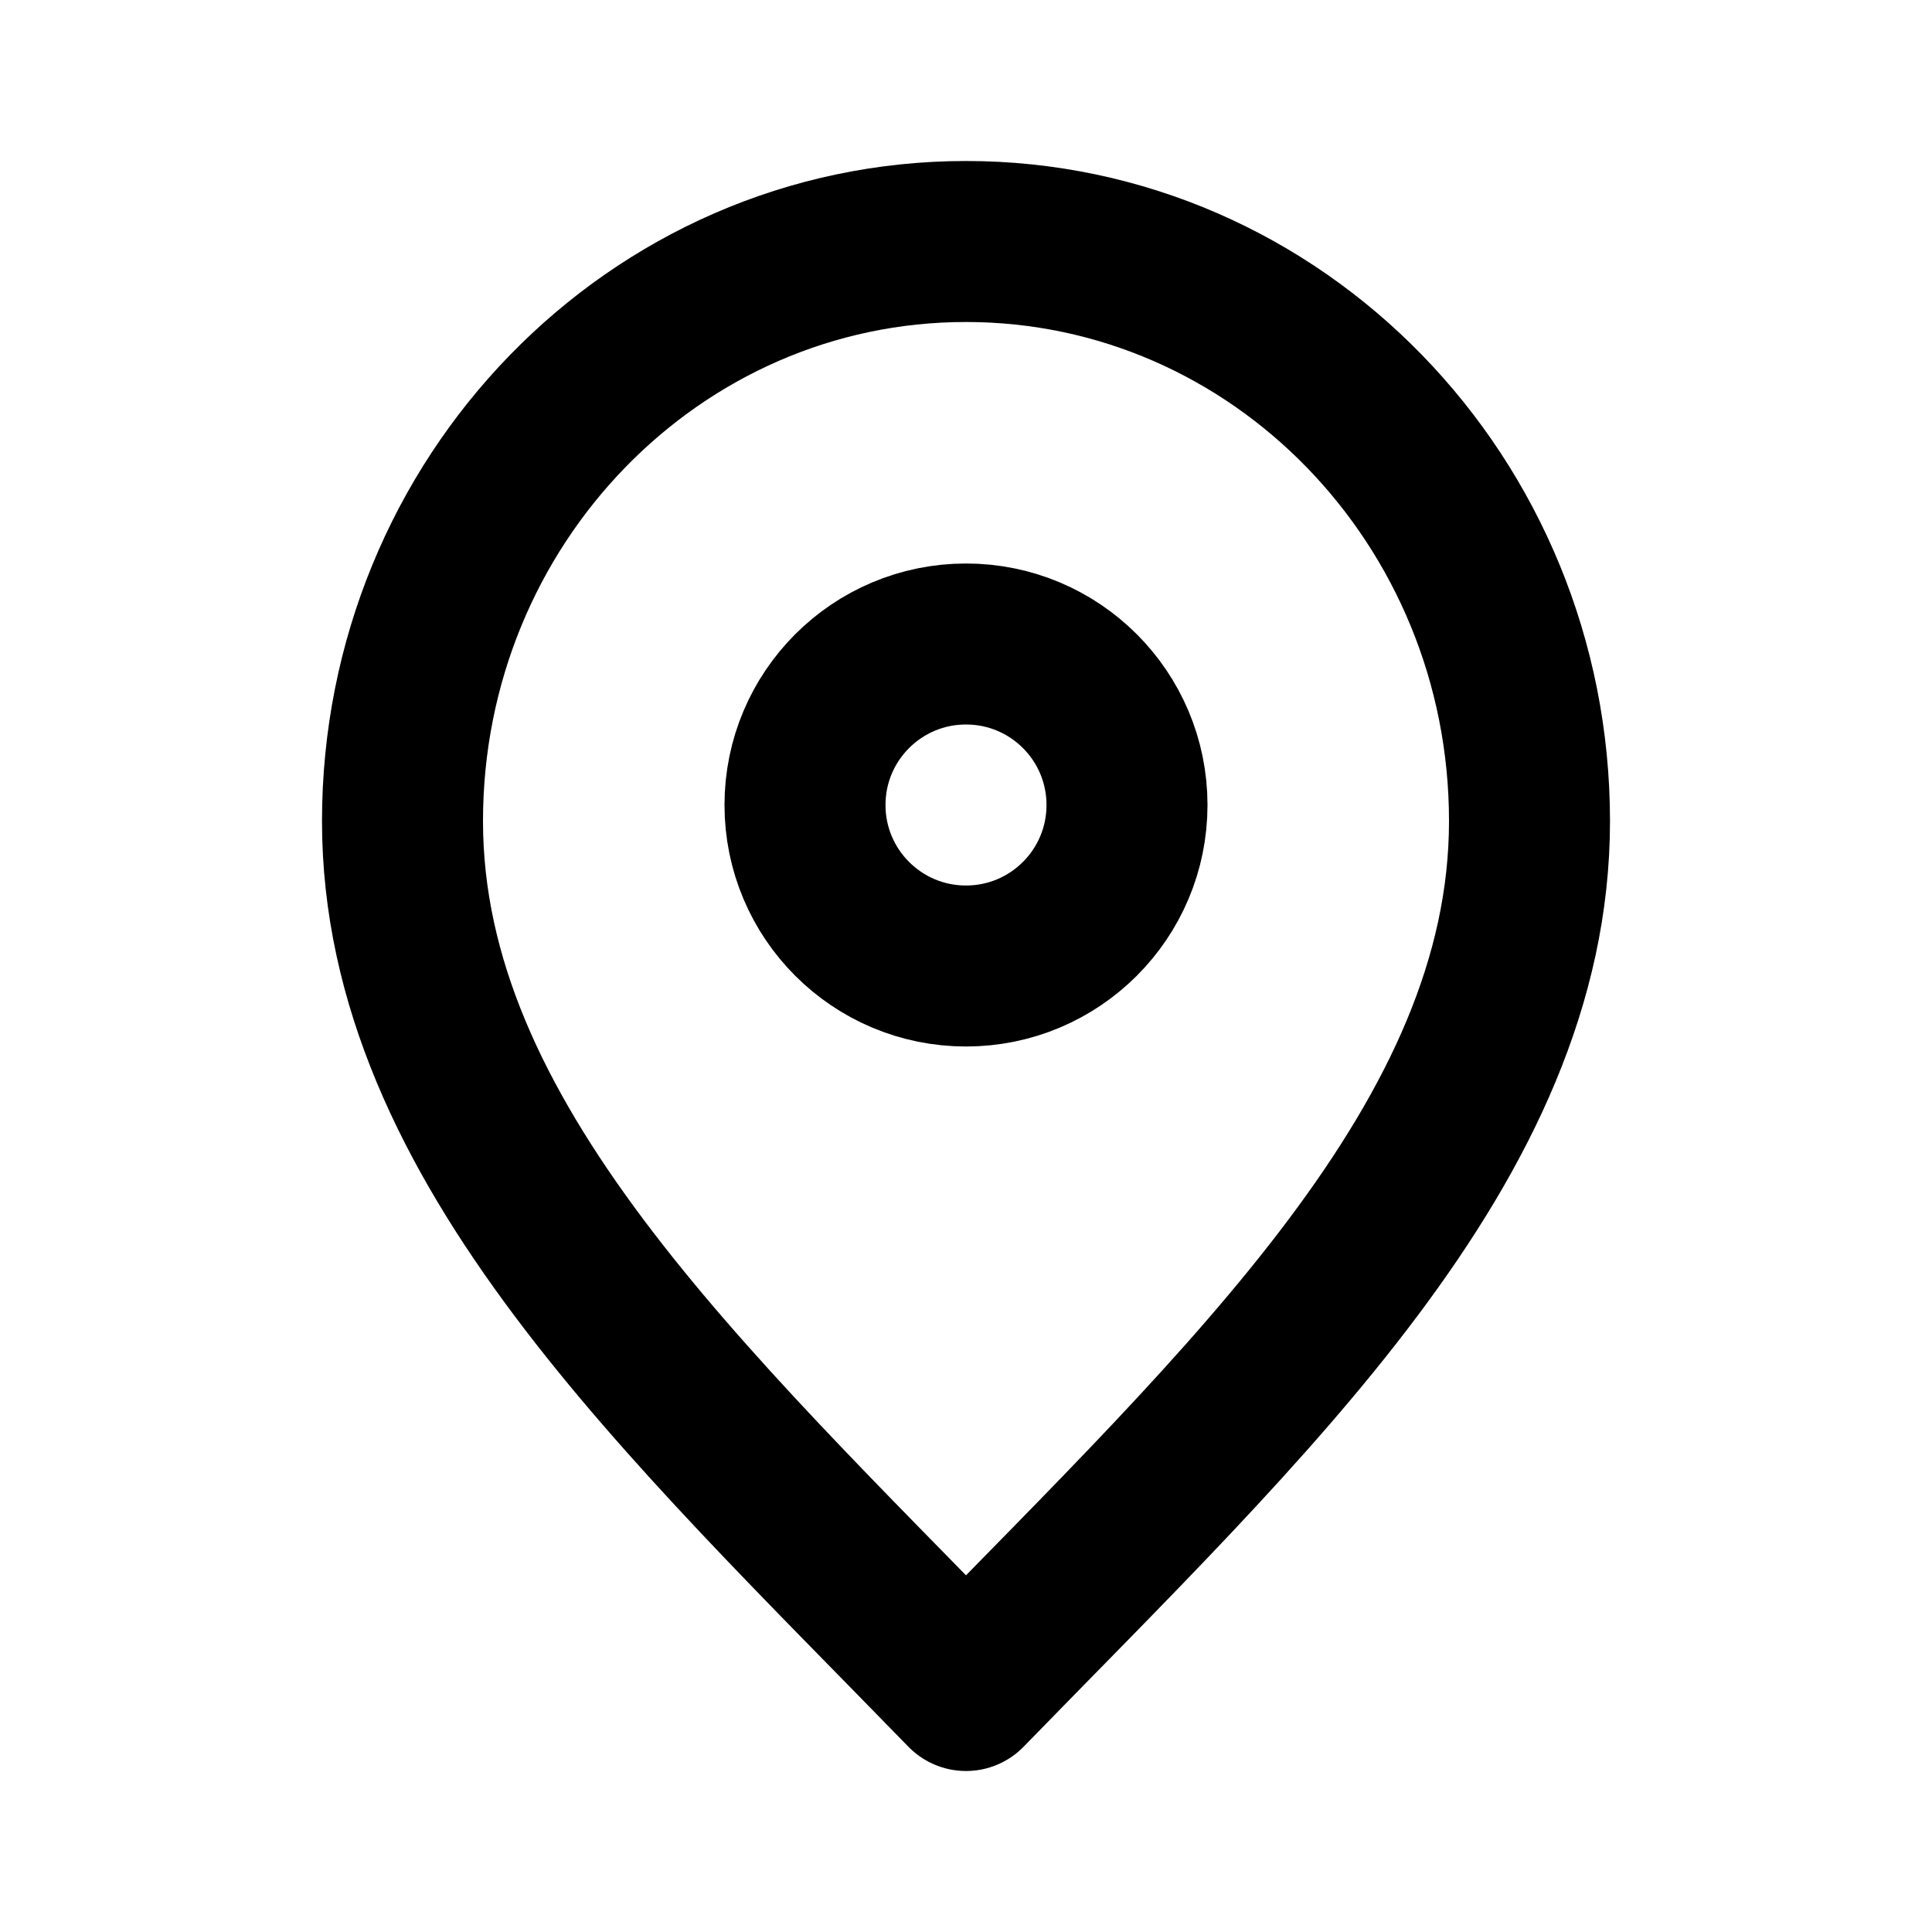
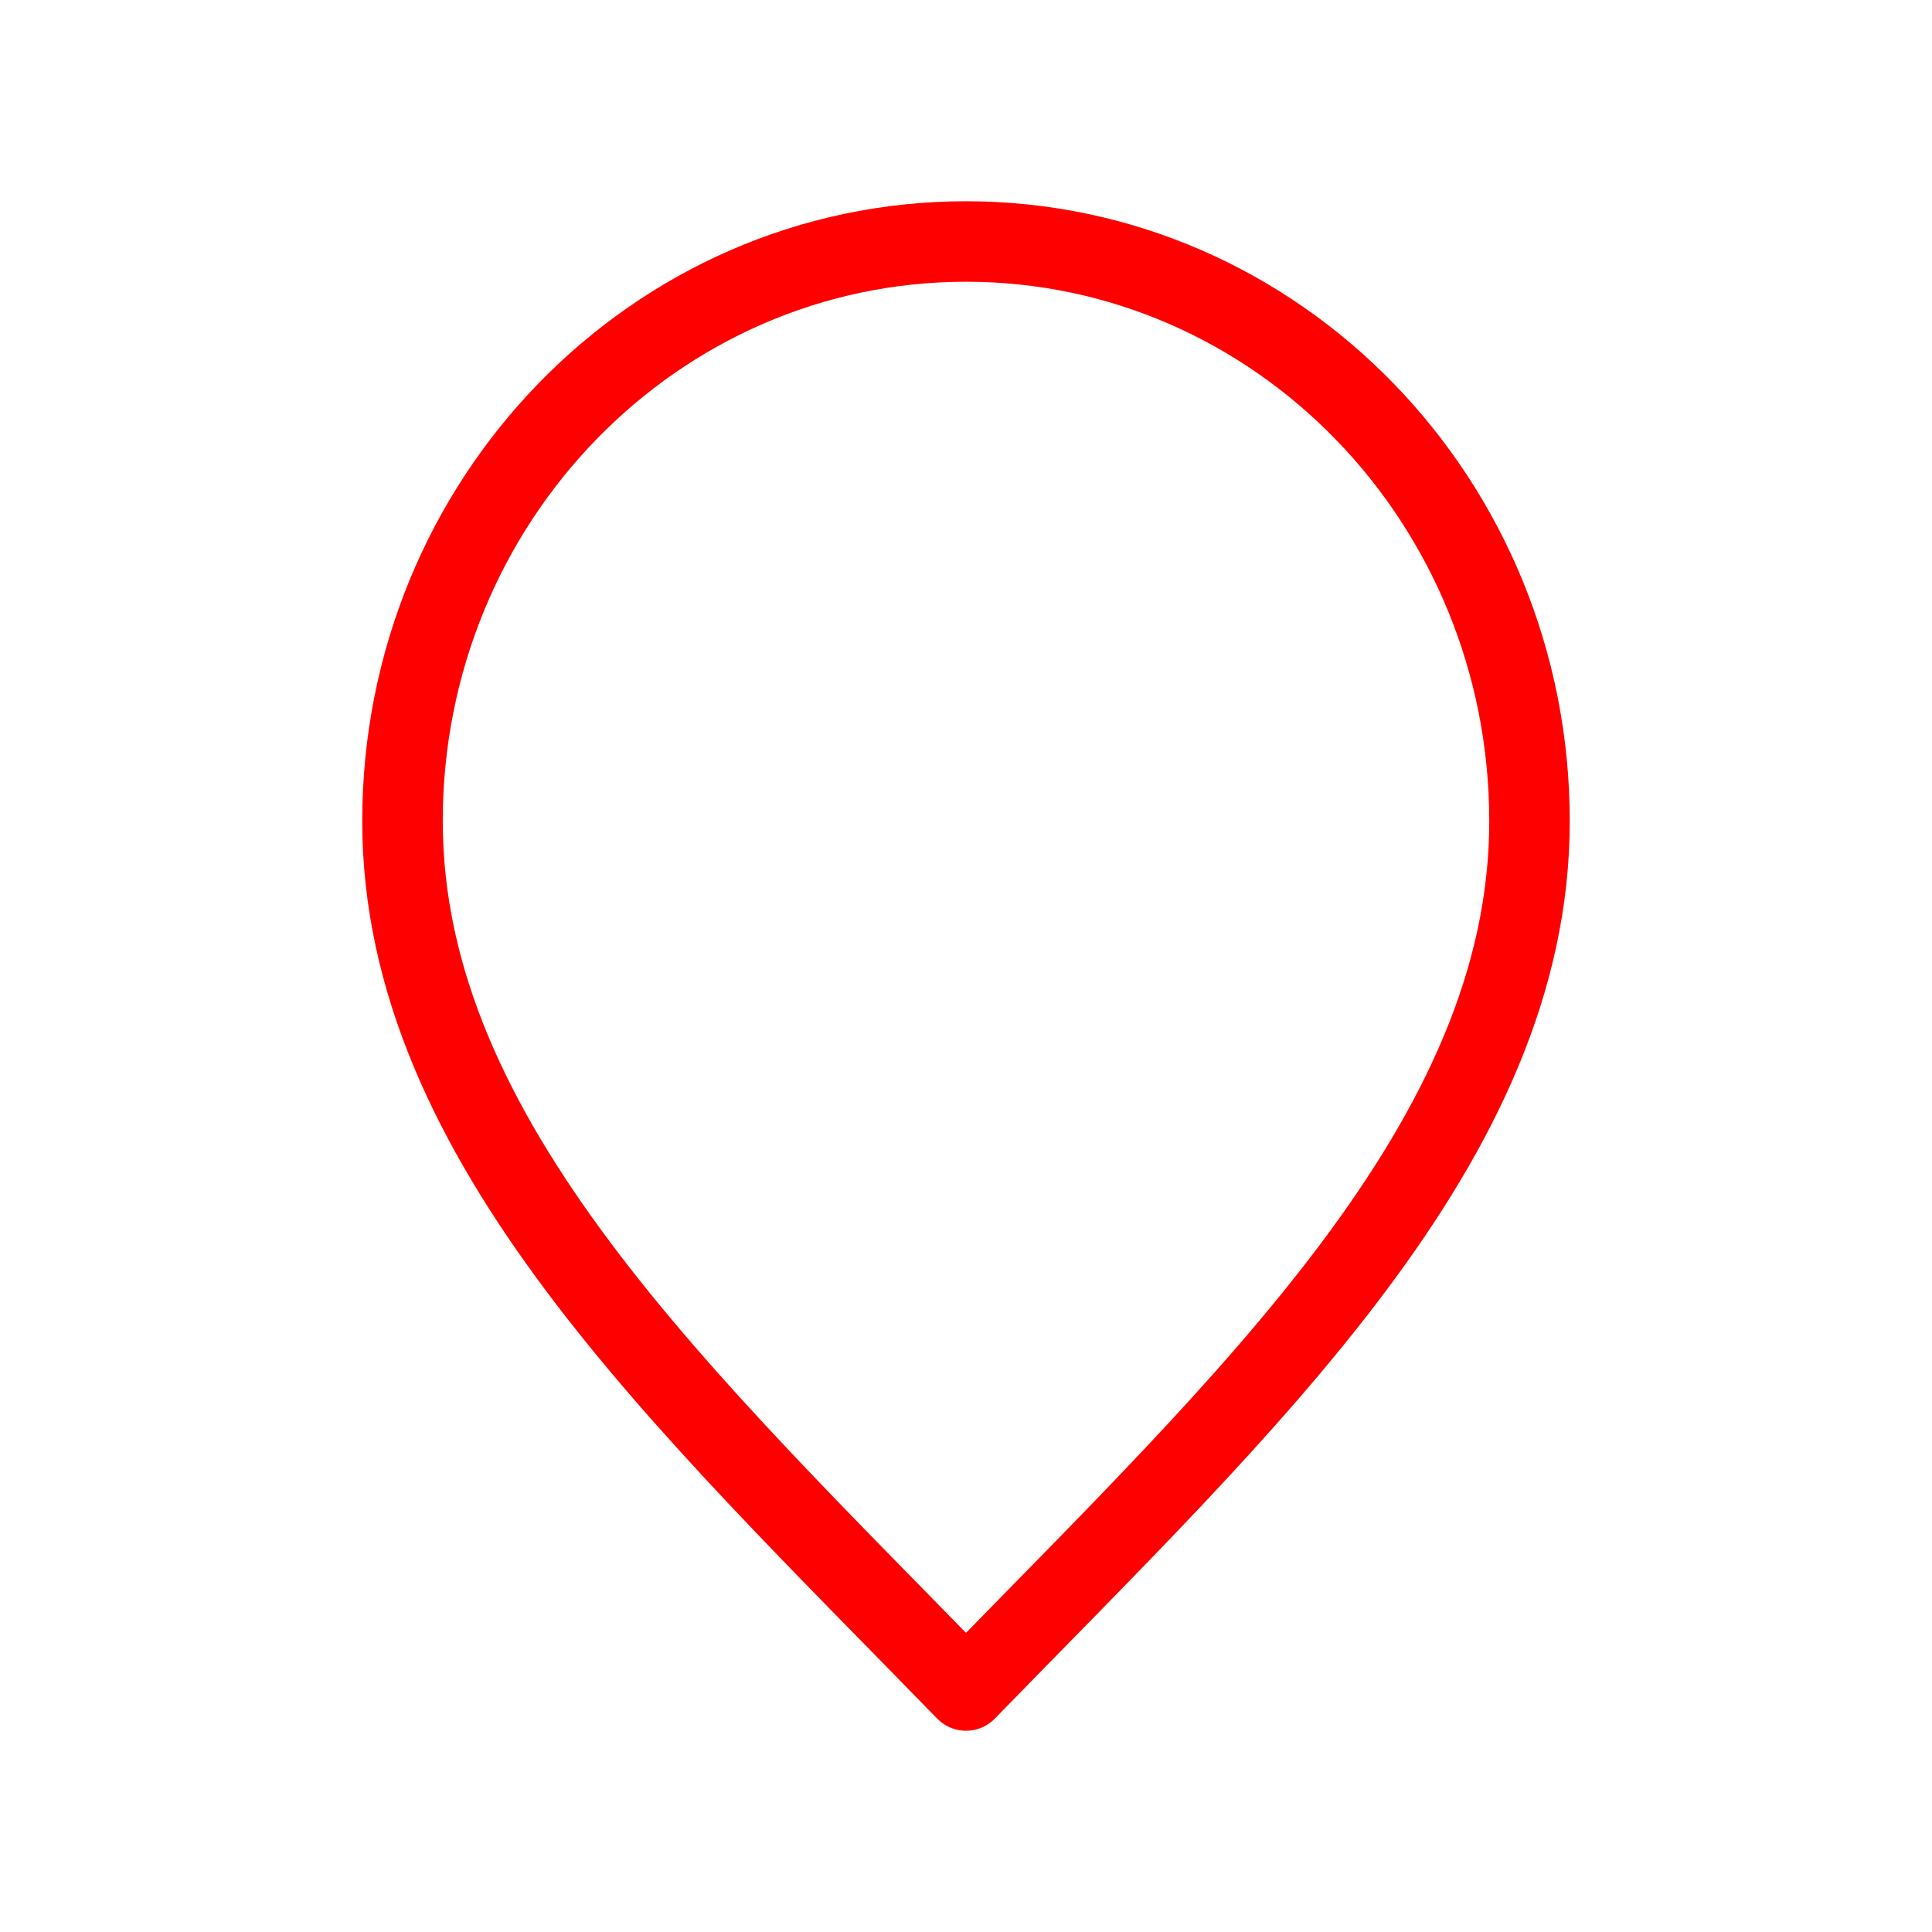
<svg xmlns="http://www.w3.org/2000/svg" width="800px" height="800px" viewBox="0 0 24 24" fill="none">
-   <path d="M12 21C15.5 17.4 19 14.176 19 10.2C19 6.224 15.866 3 12 3C8.134 3 5 6.224 5 10.2C5 14.176 8.5 17.4 12 21Z" stroke="#000000" stroke-width="2" stroke-linecap="round" stroke-linejoin="round" />
-   <path d="M12 12C13.105 12 14 11.105 14 10C14 8.895 13.105 8 12 8C10.895 8 10 8.895 10 10C10 11.105 10.895 12 12 12Z" stroke="#000000" stroke-width="2" stroke-linecap="round" stroke-linejoin="round" />
+   <path d="M12 21C15.5 17.4 19 14.176 19 10.2C19 6.224 15.866 3 12 3C8.134 3 5 6.224 5 10.2C5 14.176 8.5 17.4 12 21Z" stroke="#ff0000" stroke-width="1" stroke-linecap="round" stroke-linejoin="round" />
</svg>
